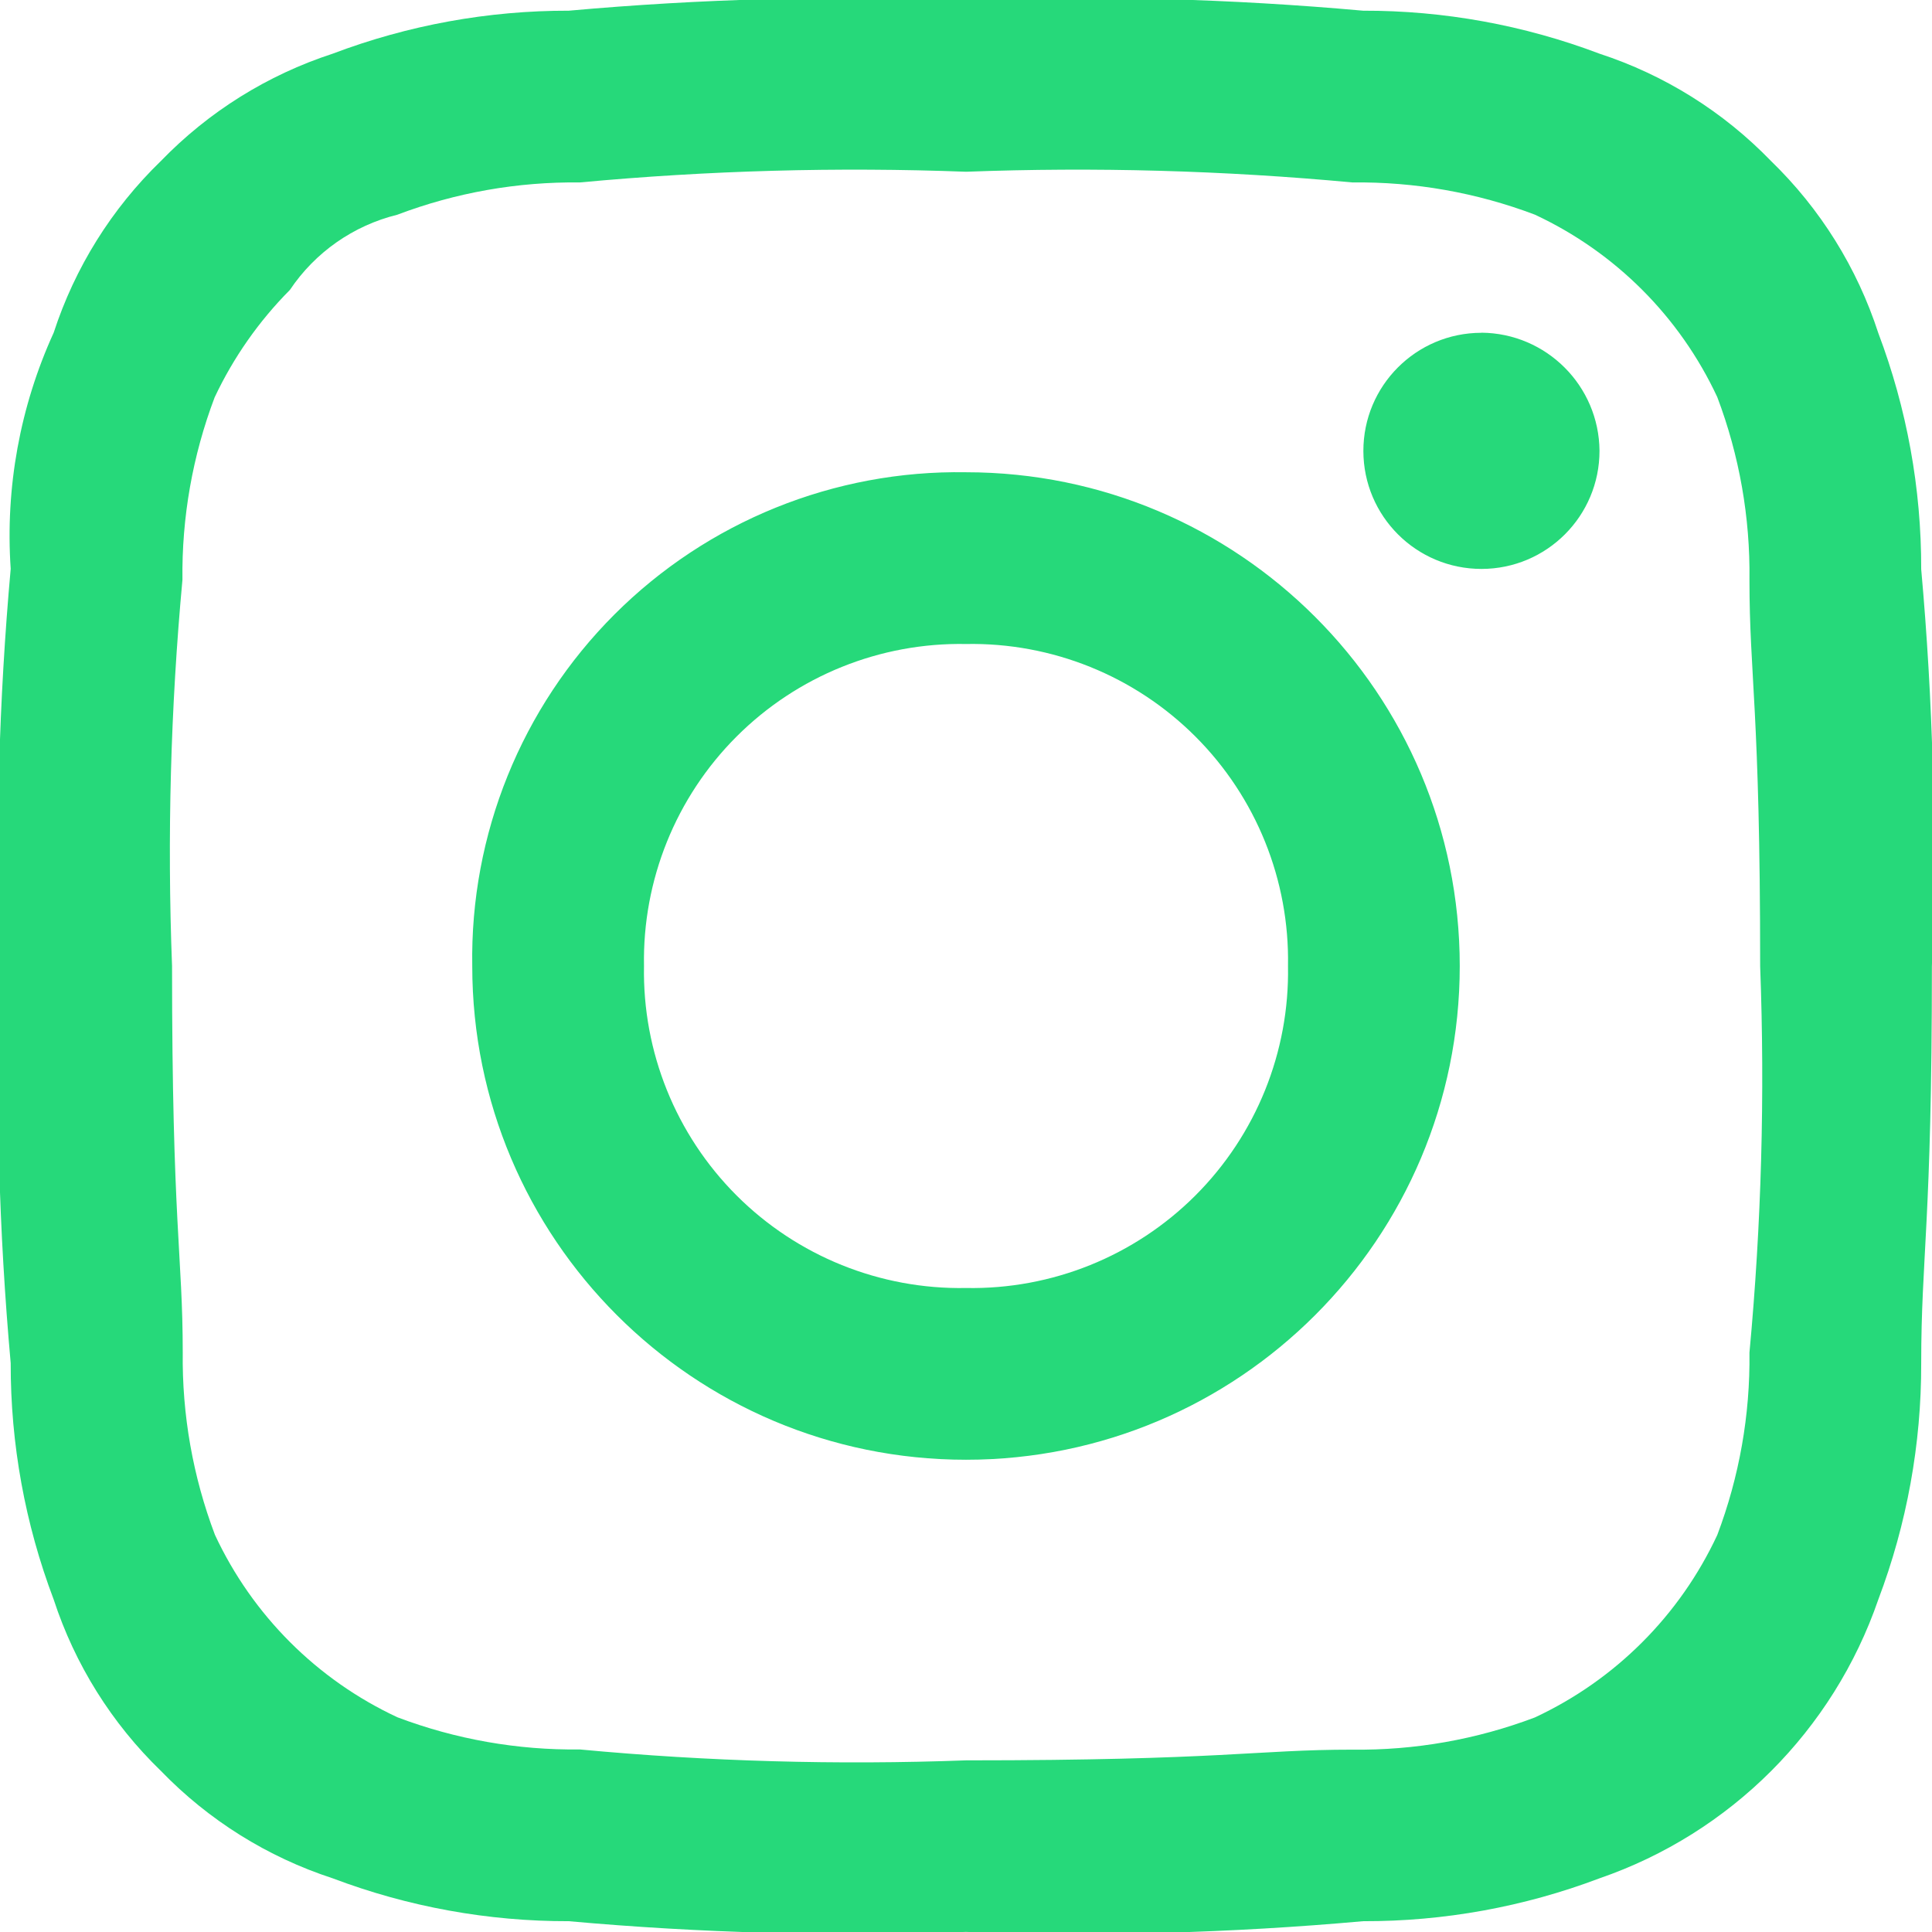
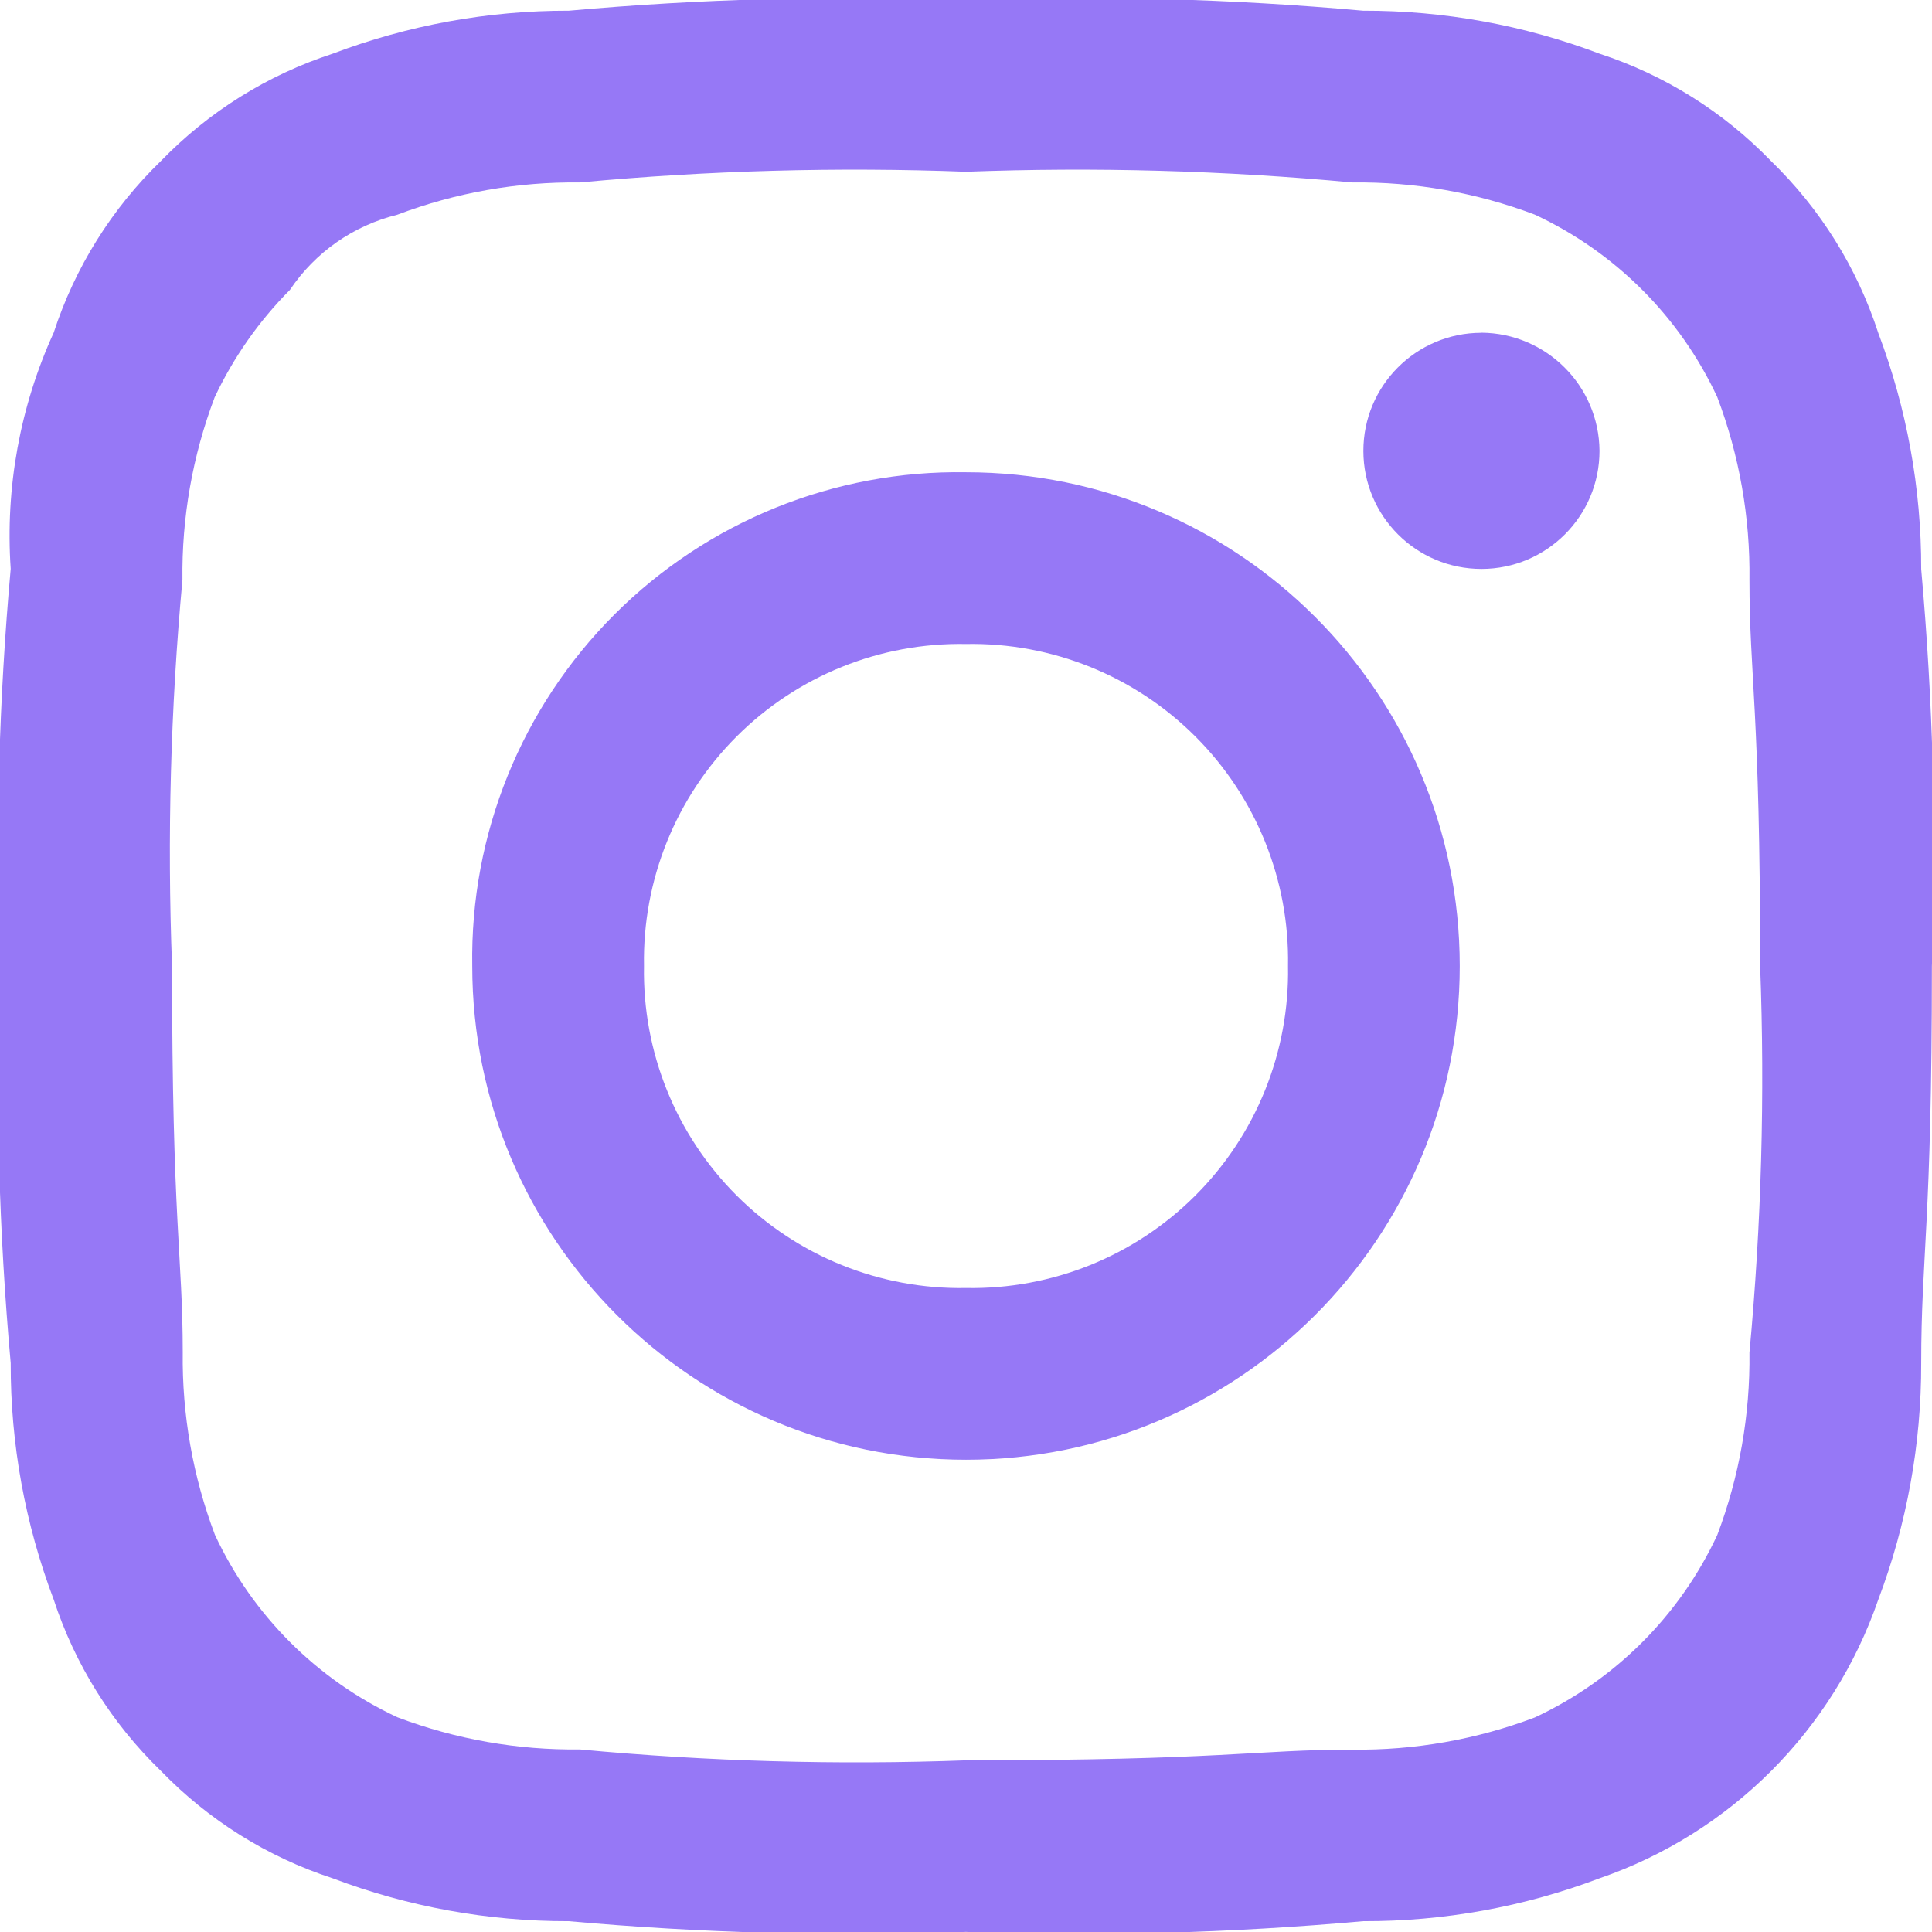
<svg xmlns="http://www.w3.org/2000/svg" width="24px" height="24px" viewBox="0 0 19.326 19.326">
-   <path id="Path_13" data-name="Path 13" d="M9.663,1.718a29.628,29.628,0,0,1,3.865.107,4.98,4.98,0,0,1,1.825.322,3.771,3.771,0,0,1,1.825,1.825A4.98,4.98,0,0,1,17.5,5.8c0,.966.107,1.288.107,3.865a29.628,29.628,0,0,1-.107,3.865,4.98,4.98,0,0,1-.322,1.825,3.771,3.771,0,0,1-1.825,1.825,4.98,4.98,0,0,1-1.825.322c-.966,0-1.288.107-3.865.107A29.628,29.628,0,0,1,5.8,17.5a4.98,4.98,0,0,1-1.825-.322,3.771,3.771,0,0,1-1.825-1.825,4.98,4.98,0,0,1-.322-1.825c0-.966-.107-1.288-.107-3.865A29.628,29.628,0,0,1,1.825,5.8a4.98,4.98,0,0,1,.322-1.825A3.856,3.856,0,0,1,2.9,2.9a1.815,1.815,0,0,1,1.074-.752A4.98,4.98,0,0,1,5.8,1.825a29.628,29.628,0,0,1,3.865-.107M9.663,0A31.723,31.723,0,0,0,5.69.107,6.628,6.628,0,0,0,3.328.537,4.2,4.2,0,0,0,1.61,1.61,4.2,4.2,0,0,0,.537,3.328,4.892,4.892,0,0,0,.107,5.69,31.723,31.723,0,0,0,0,9.663a31.723,31.723,0,0,0,.107,3.972A6.628,6.628,0,0,0,.537,16,4.2,4.2,0,0,0,1.61,17.715a4.2,4.2,0,0,0,1.718,1.074,6.628,6.628,0,0,0,2.362.429,31.723,31.723,0,0,0,3.972.107,31.723,31.723,0,0,0,3.972-.107A6.628,6.628,0,0,0,16,18.789,4.5,4.5,0,0,0,18.789,16a6.628,6.628,0,0,0,.429-2.362c0-1.074.107-1.4.107-3.972a31.723,31.723,0,0,0-.107-3.972,6.628,6.628,0,0,0-.429-2.362A4.2,4.2,0,0,0,17.715,1.61,4.2,4.2,0,0,0,16,.537,6.628,6.628,0,0,0,13.635.107,31.723,31.723,0,0,0,9.663,0m0,4.724A4.859,4.859,0,0,0,4.724,9.663,4.939,4.939,0,1,0,9.663,4.724m0,8.16A3.163,3.163,0,0,1,6.442,9.663,3.163,3.163,0,0,1,9.663,6.442a3.163,3.163,0,0,1,3.221,3.221,3.163,3.163,0,0,1-3.221,3.221m5.154-9.555A1.181,1.181,0,1,0,16,4.509a1.191,1.191,0,0,0-1.181-1.181" transform="translate(0)" fill="#26d97a" fill-rule="evenodd" />
+   <path id="Path_13" data-name="Path 13" d="M9.663,1.718a29.628,29.628,0,0,1,3.865.107,4.98,4.98,0,0,1,1.825.322,3.771,3.771,0,0,1,1.825,1.825A4.98,4.98,0,0,1,17.5,5.8c0,.966.107,1.288.107,3.865a29.628,29.628,0,0,1-.107,3.865,4.98,4.98,0,0,1-.322,1.825,3.771,3.771,0,0,1-1.825,1.825,4.98,4.98,0,0,1-1.825.322c-.966,0-1.288.107-3.865.107A29.628,29.628,0,0,1,5.8,17.5a4.98,4.98,0,0,1-1.825-.322,3.771,3.771,0,0,1-1.825-1.825,4.98,4.98,0,0,1-.322-1.825c0-.966-.107-1.288-.107-3.865A29.628,29.628,0,0,1,1.825,5.8a4.98,4.98,0,0,1,.322-1.825A3.856,3.856,0,0,1,2.9,2.9a1.815,1.815,0,0,1,1.074-.752A4.98,4.98,0,0,1,5.8,1.825a29.628,29.628,0,0,1,3.865-.107M9.663,0A31.723,31.723,0,0,0,5.69.107,6.628,6.628,0,0,0,3.328.537,4.2,4.2,0,0,0,1.61,1.61,4.2,4.2,0,0,0,.537,3.328,4.892,4.892,0,0,0,.107,5.69,31.723,31.723,0,0,0,0,9.663a31.723,31.723,0,0,0,.107,3.972A6.628,6.628,0,0,0,.537,16,4.2,4.2,0,0,0,1.61,17.715a4.2,4.2,0,0,0,1.718,1.074,6.628,6.628,0,0,0,2.362.429,31.723,31.723,0,0,0,3.972.107,31.723,31.723,0,0,0,3.972-.107A6.628,6.628,0,0,0,16,18.789,4.5,4.5,0,0,0,18.789,16a6.628,6.628,0,0,0,.429-2.362c0-1.074.107-1.4.107-3.972a31.723,31.723,0,0,0-.107-3.972,6.628,6.628,0,0,0-.429-2.362A4.2,4.2,0,0,0,17.715,1.61,4.2,4.2,0,0,0,16,.537,6.628,6.628,0,0,0,13.635.107,31.723,31.723,0,0,0,9.663,0m0,4.724A4.859,4.859,0,0,0,4.724,9.663,4.939,4.939,0,1,0,9.663,4.724m0,8.16A3.163,3.163,0,0,1,6.442,9.663,3.163,3.163,0,0,1,9.663,6.442a3.163,3.163,0,0,1,3.221,3.221,3.163,3.163,0,0,1-3.221,3.221m5.154-9.555A1.181,1.181,0,1,0,16,4.509a1.191,1.191,0,0,0-1.181-1.181" transform="translate(0)" fill="#9678f6" fill-rule="evenodd" />
</svg>
